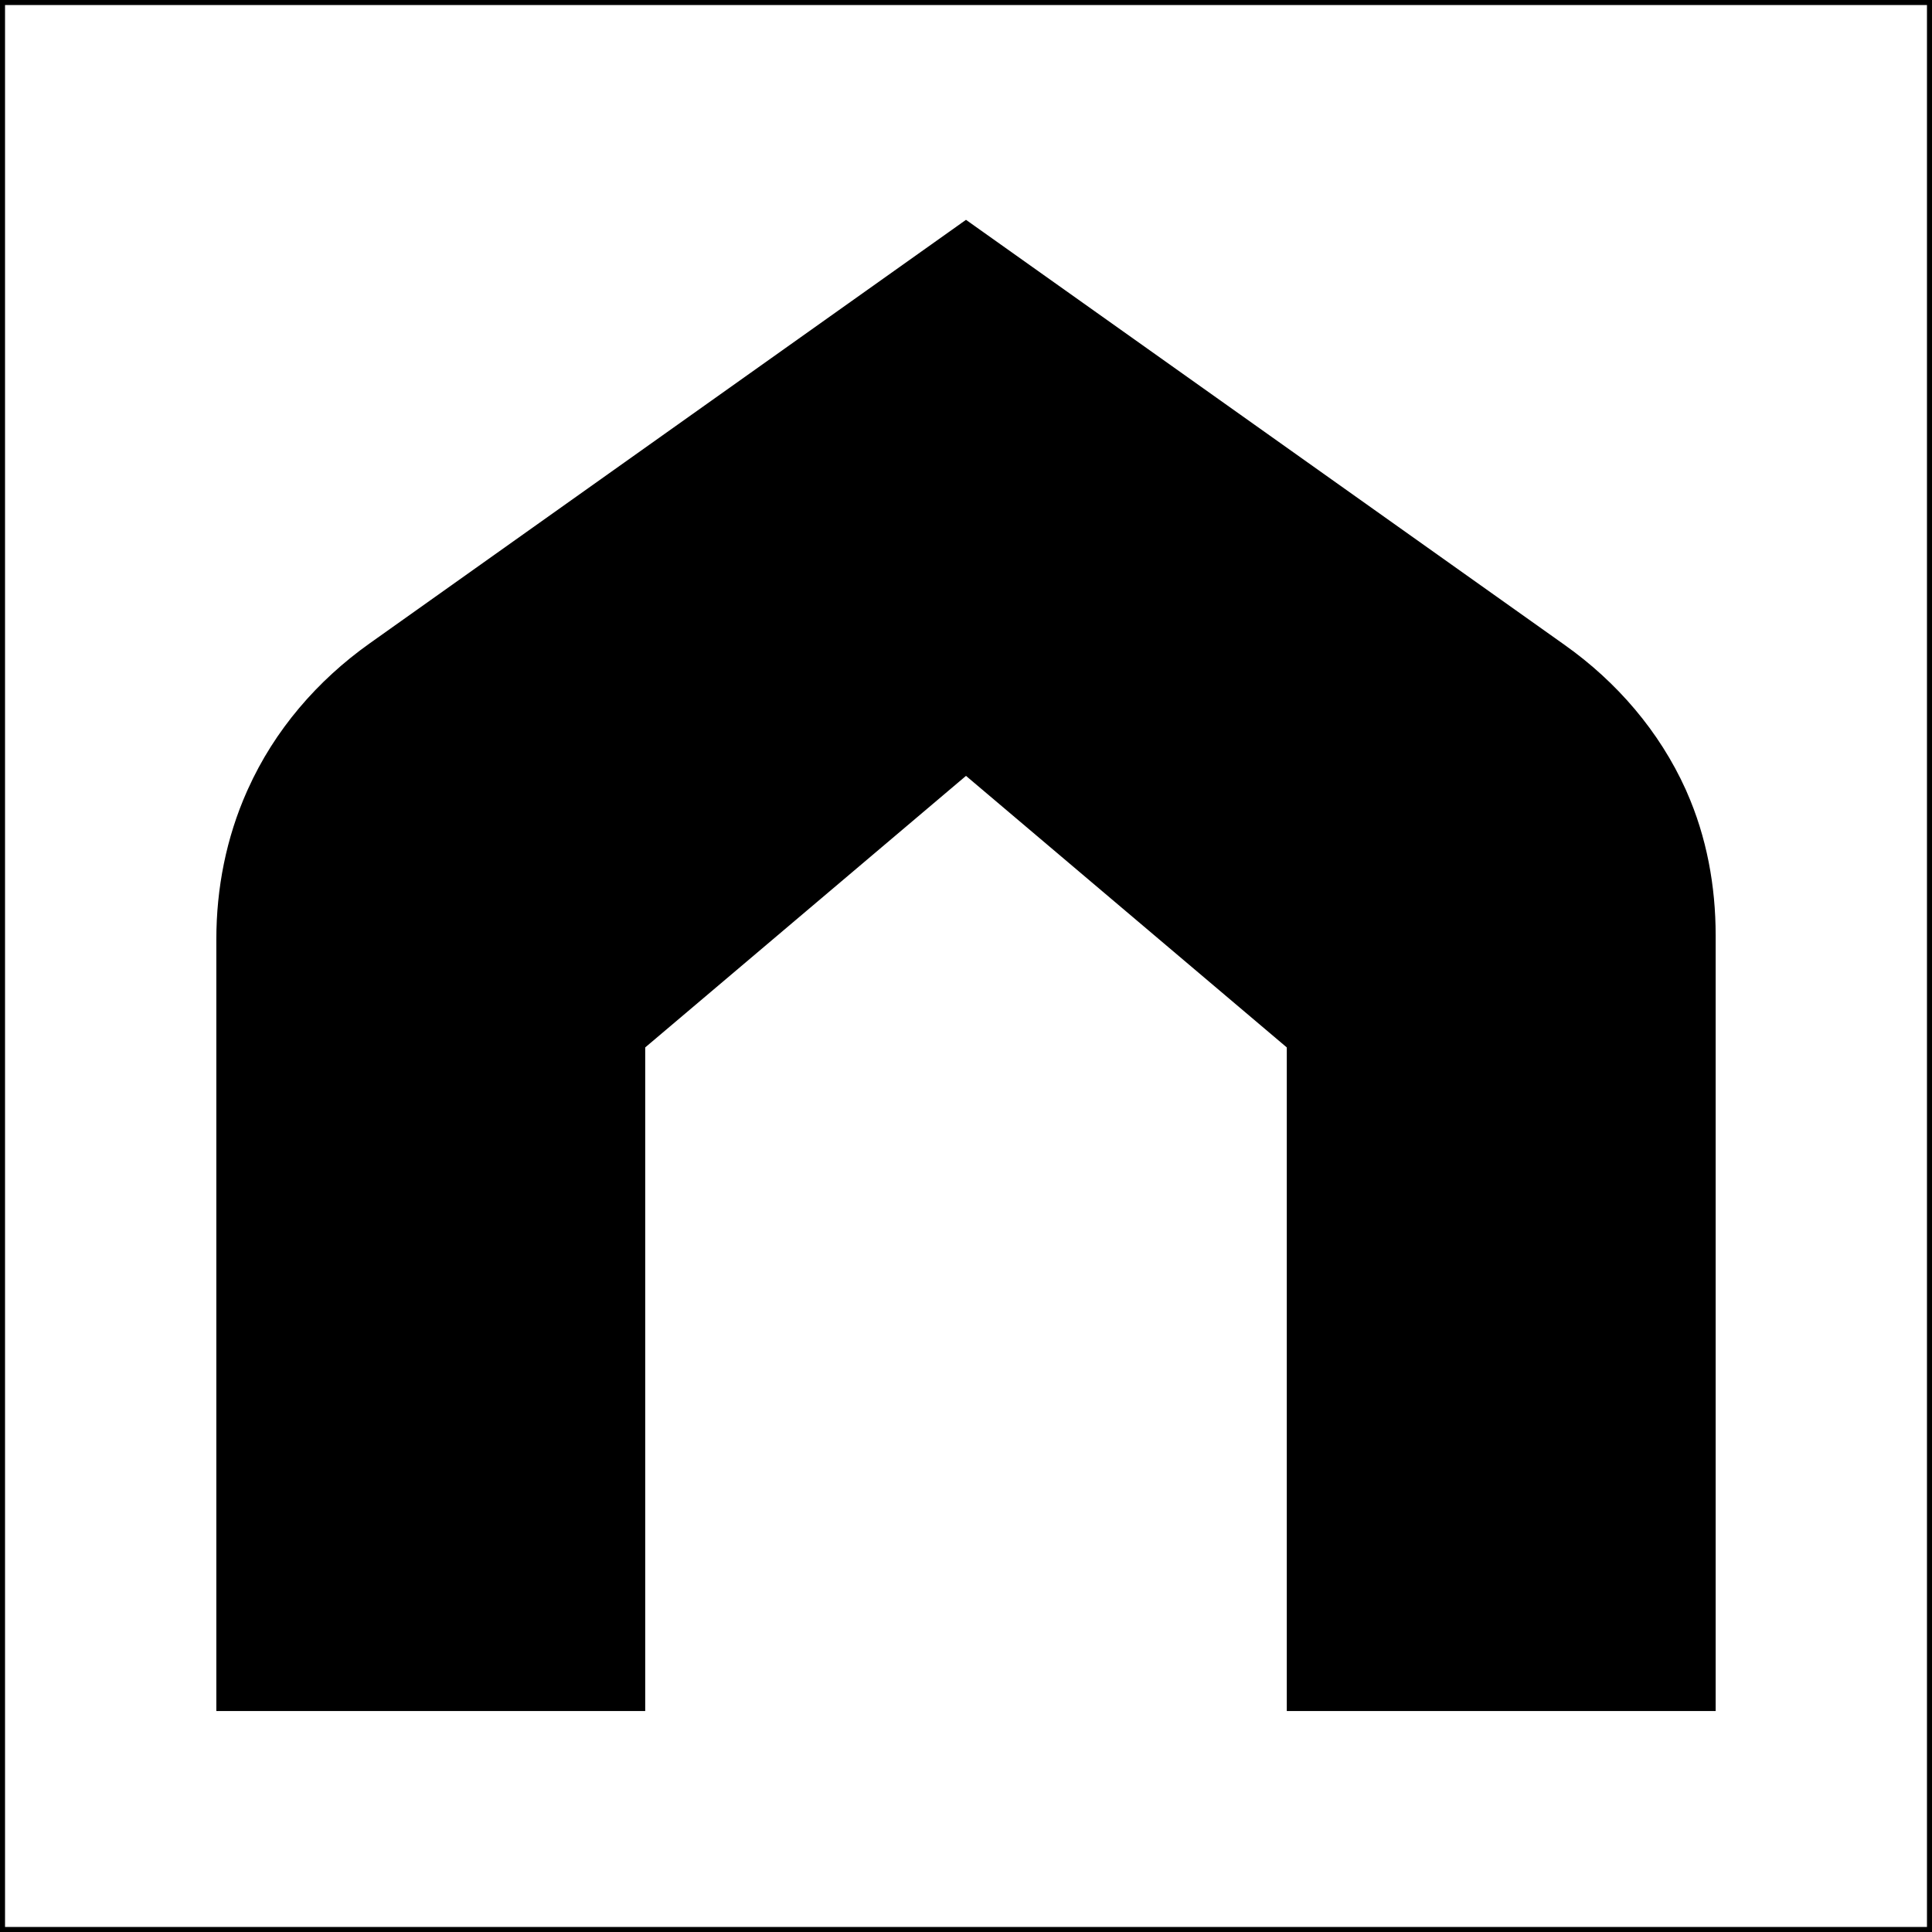
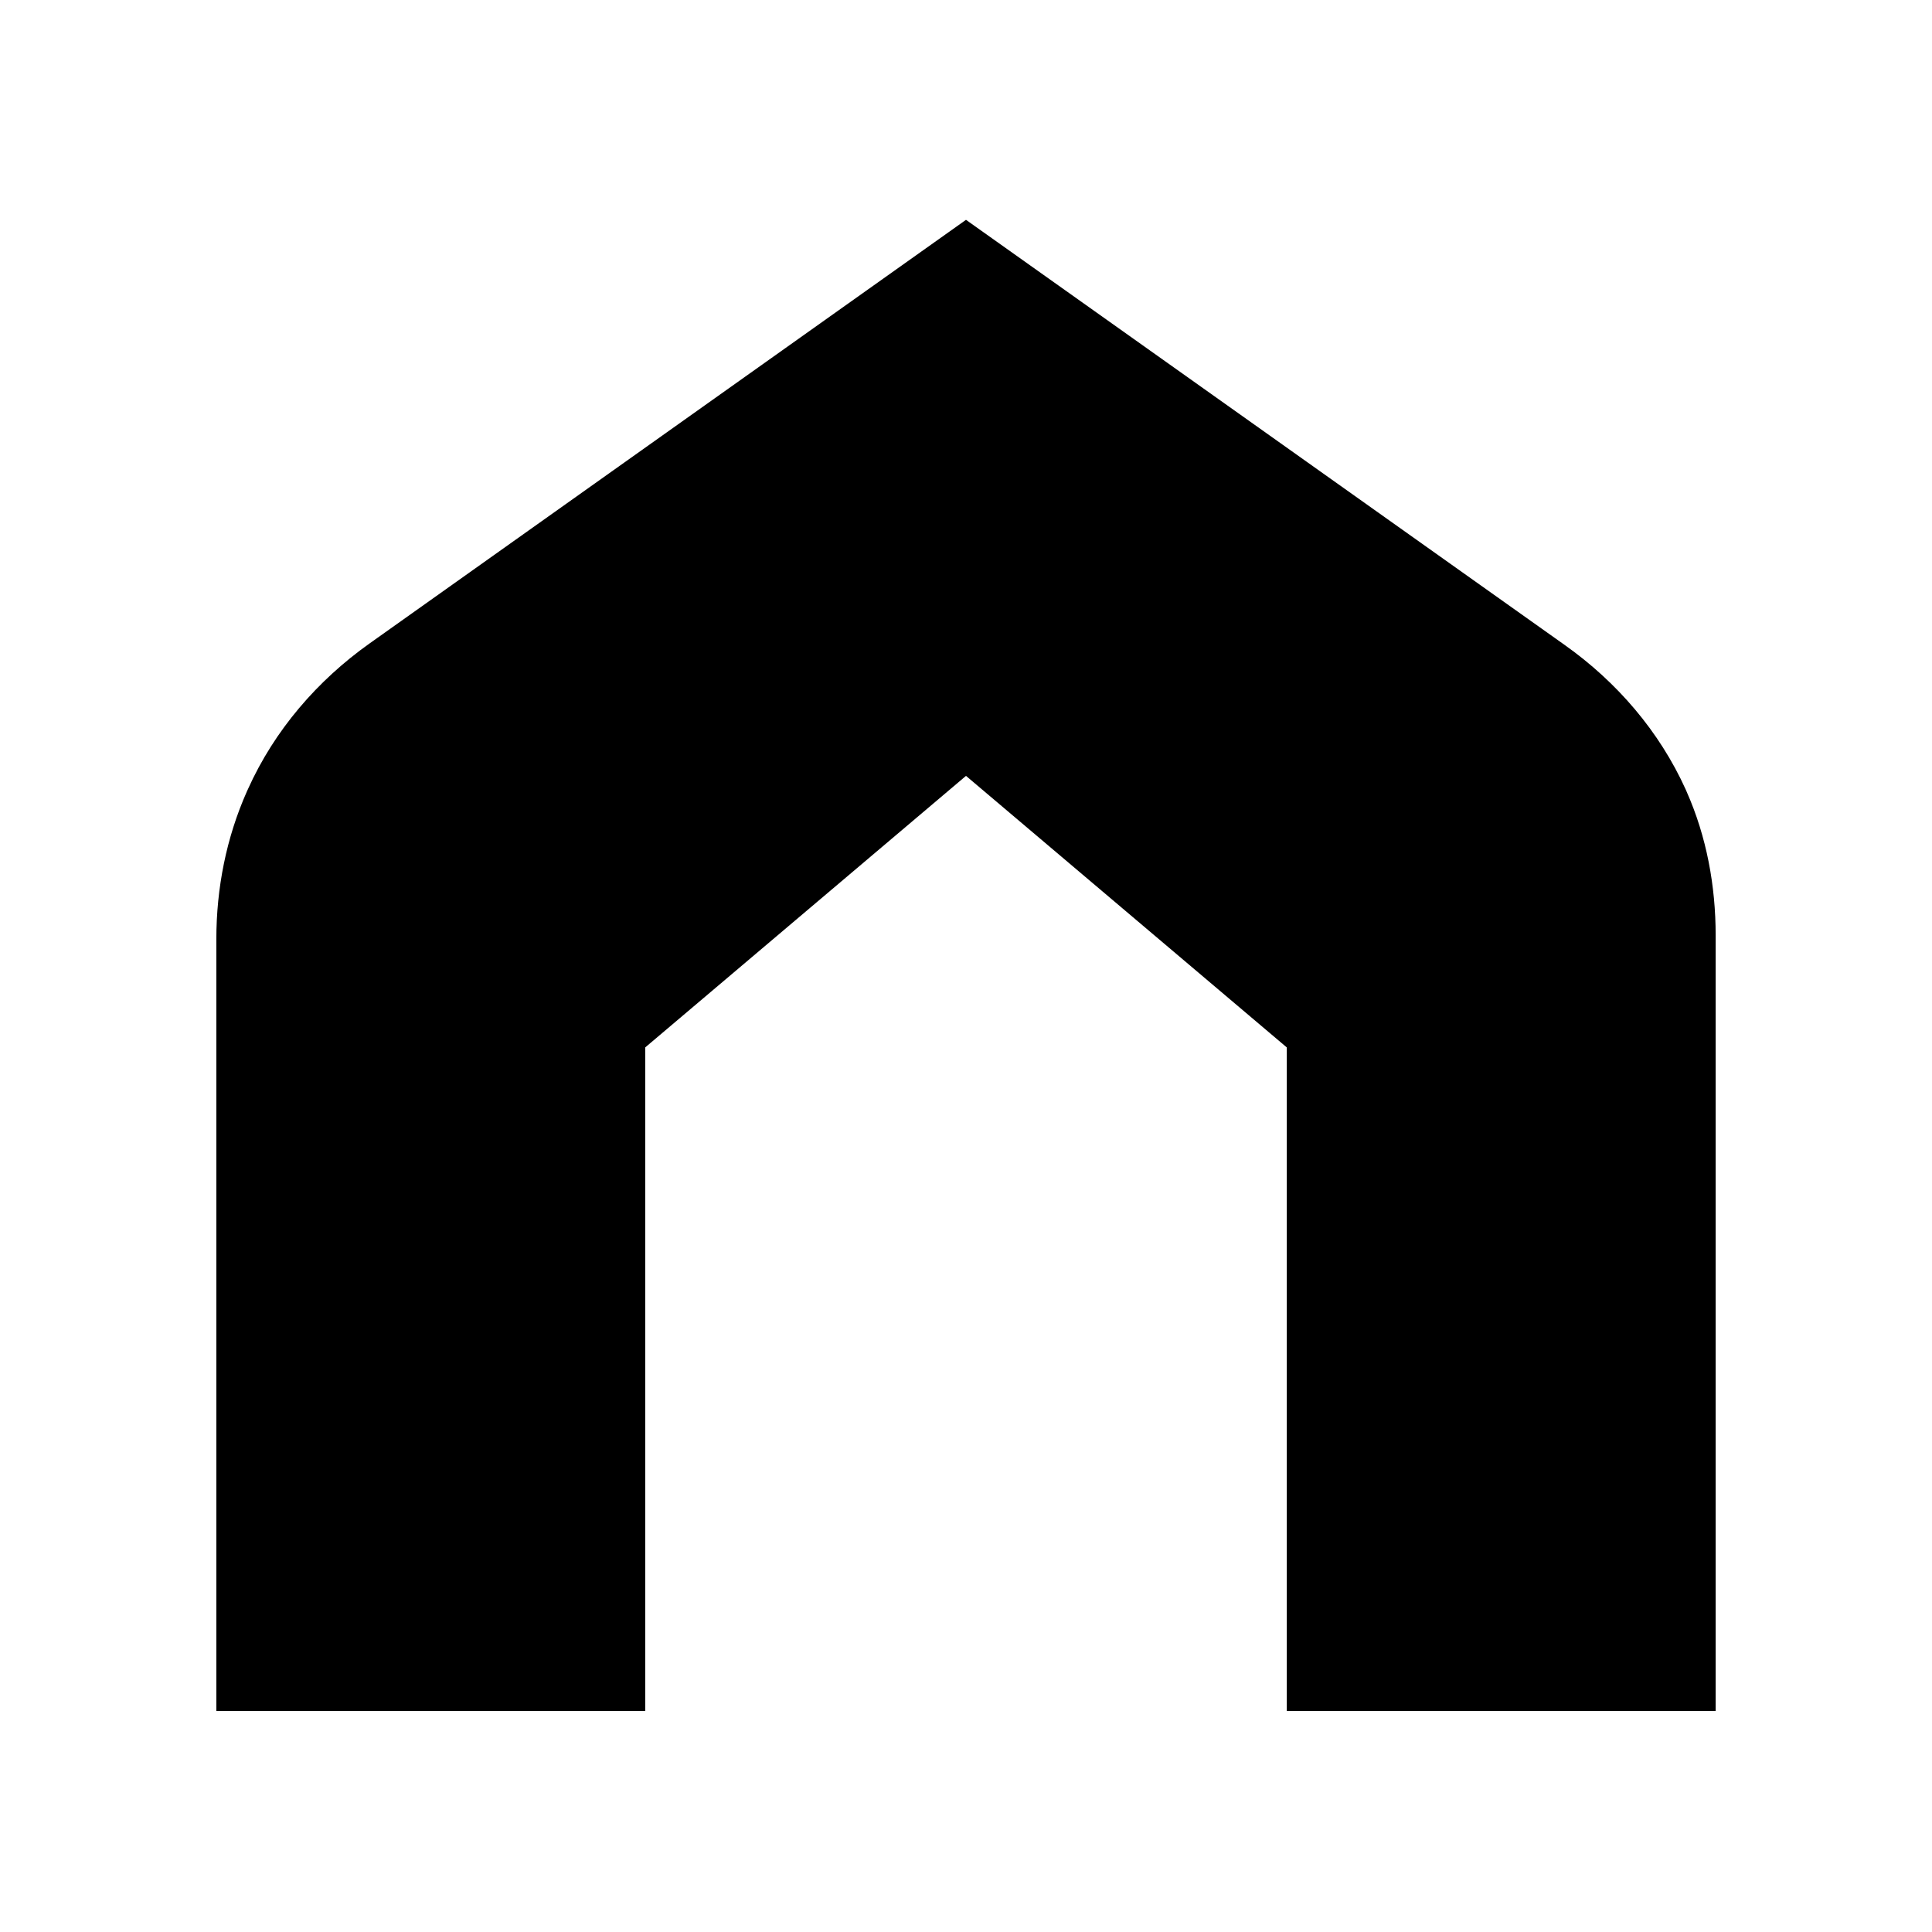
<svg xmlns="http://www.w3.org/2000/svg" width="256px" height="256px" viewBox="0 0 192.00 192.00" id="Layer_1" fill="#000000" stroke="#000000">
-   <g id="SVGRepo_bgCarrier" stroke-width="0" />
-   <path d="M0 0h192v192H0z" style="fill:none" />
  <path d="M22 169.54v-76.2c0-4.99.97-9.94 3-14.5.03-.07.06-.14.1-.22 2.59-5.75 6.78-10.62 11.92-14.27L96 22.46l59.23 42.06c5.1 3.62 9.26 8.45 11.84 14.15l.09.21c1.96 4.42 2.84 9.24 2.84 14.07v76.59h-41.62v-65.68L96 76.45l-32.38 27.41v65.68H22Z" class="cls-2" />
-   <path d="M96 77.04c-2.56-3.33-8.36-11.79-9.25-24.05C85.58 36.84 93.76 25.4 96 22.46" class="cls-2" />
</svg>
